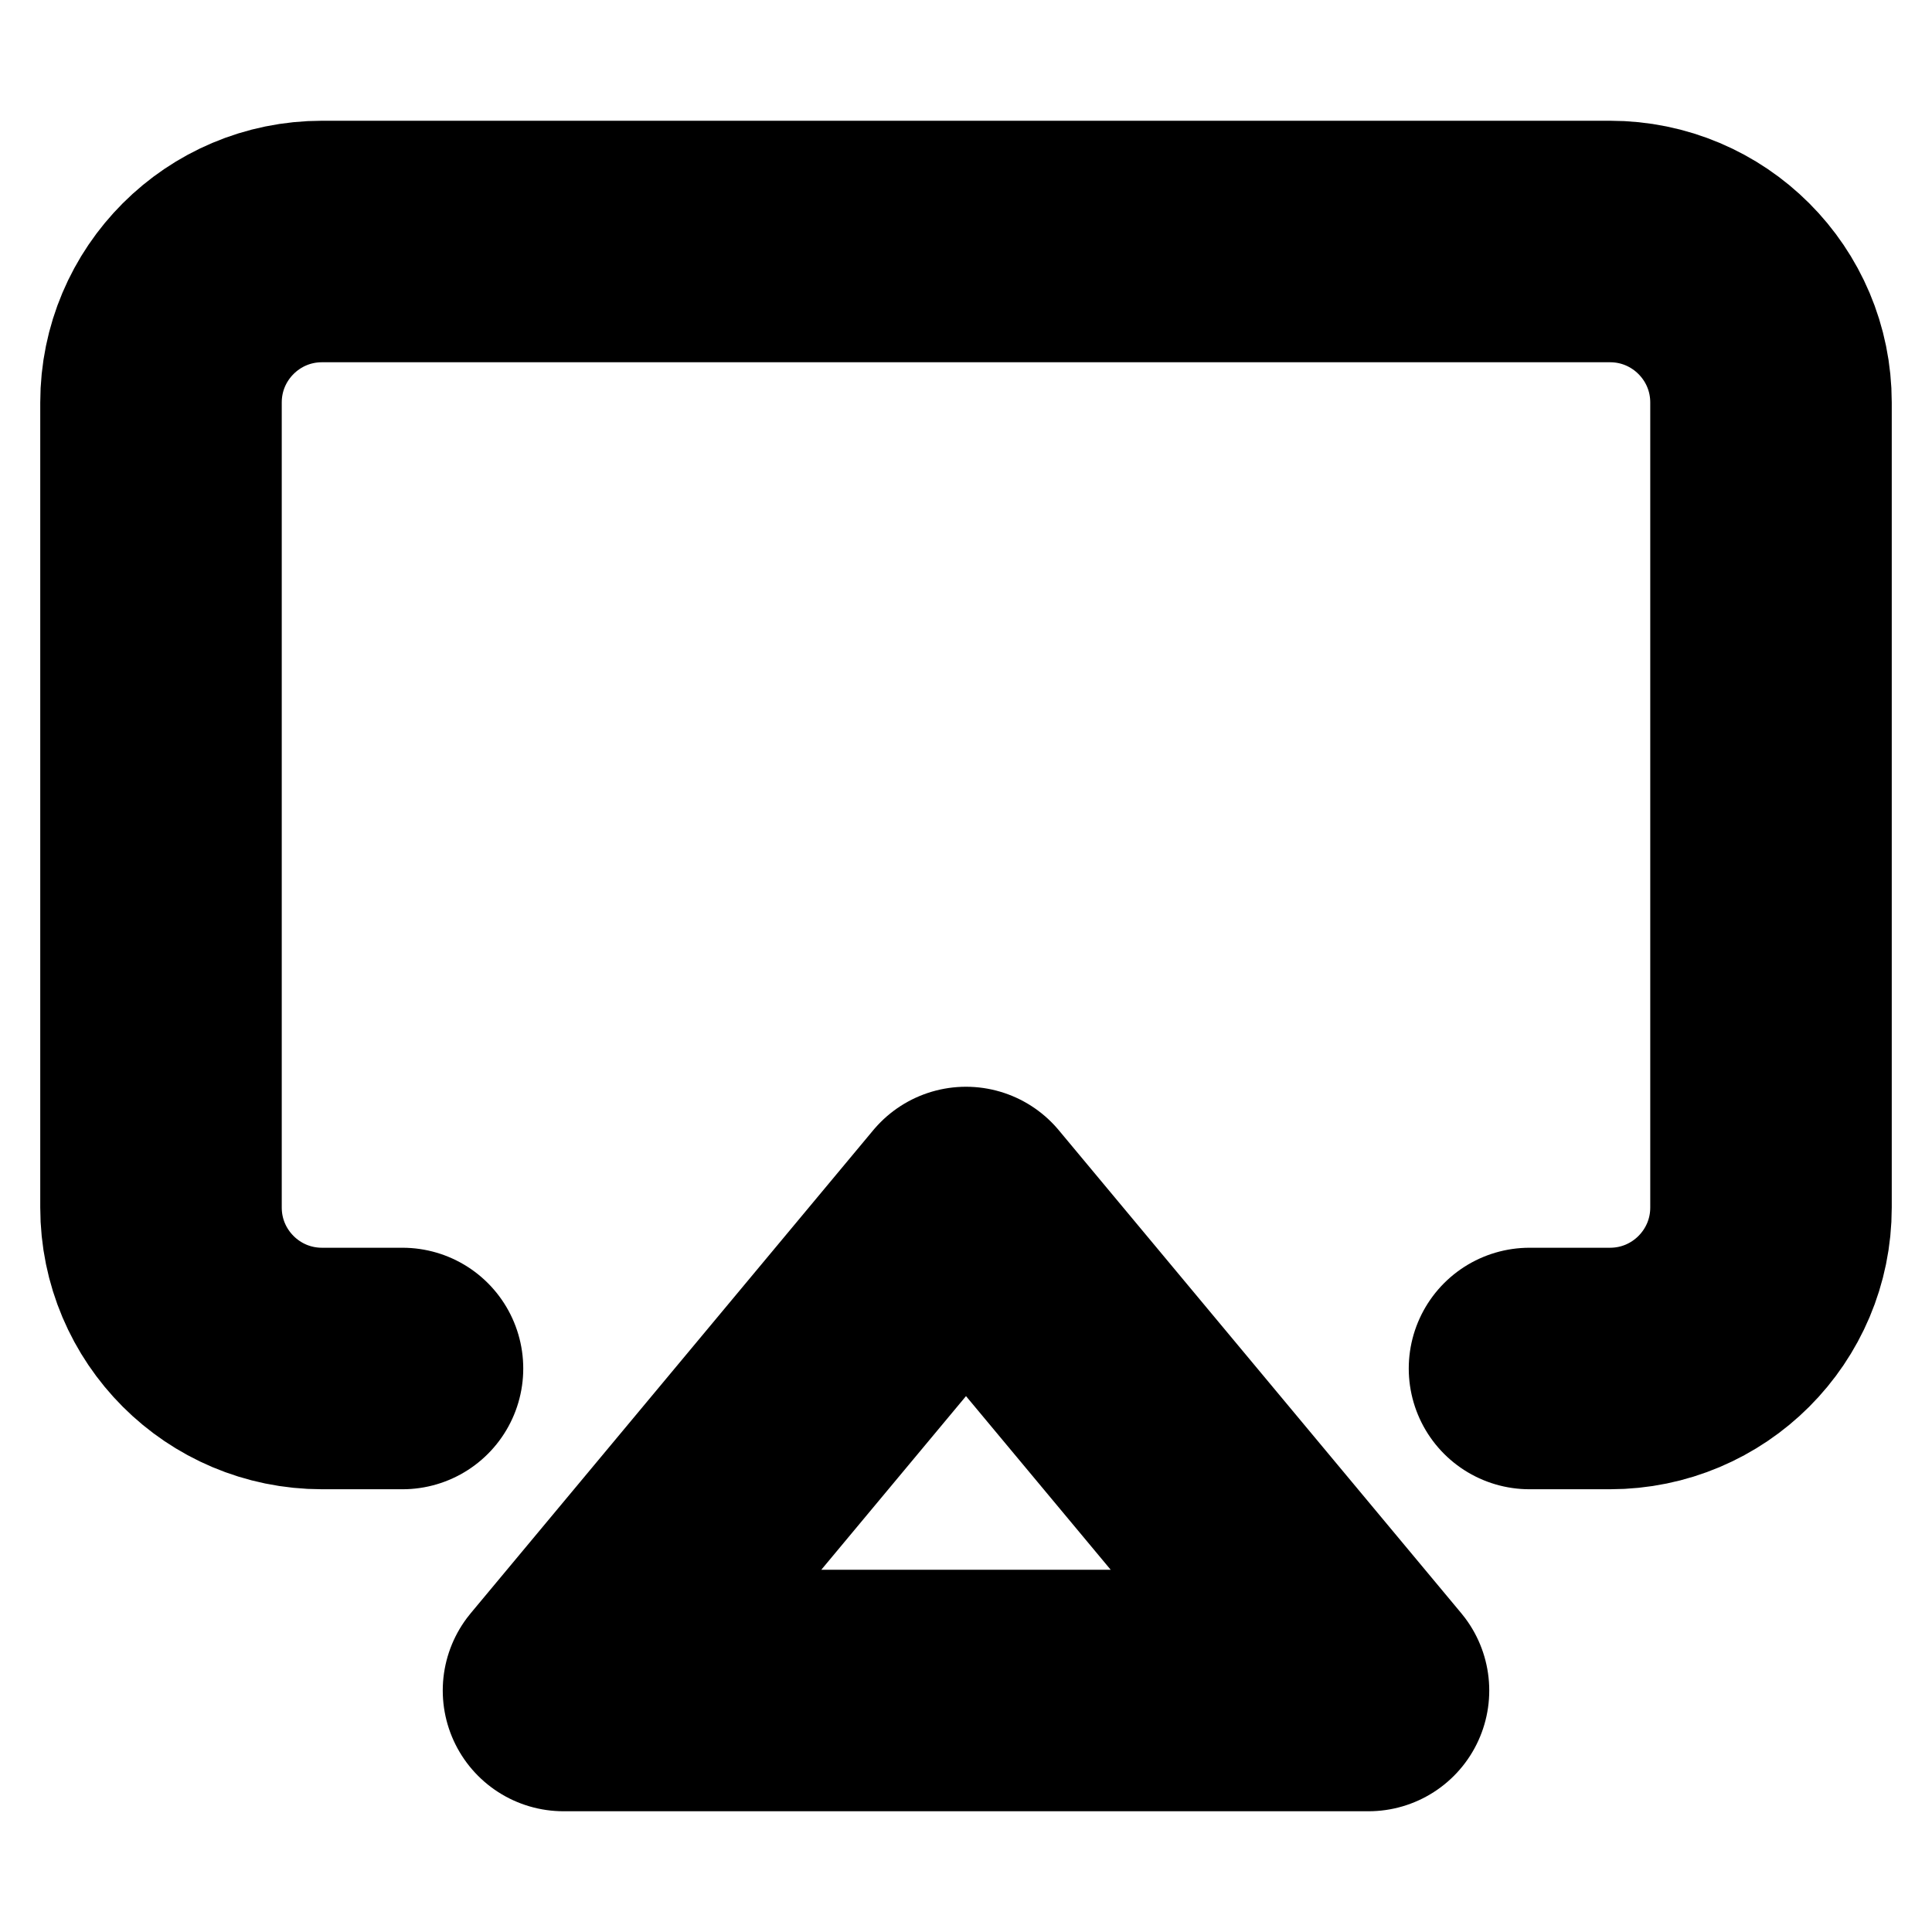
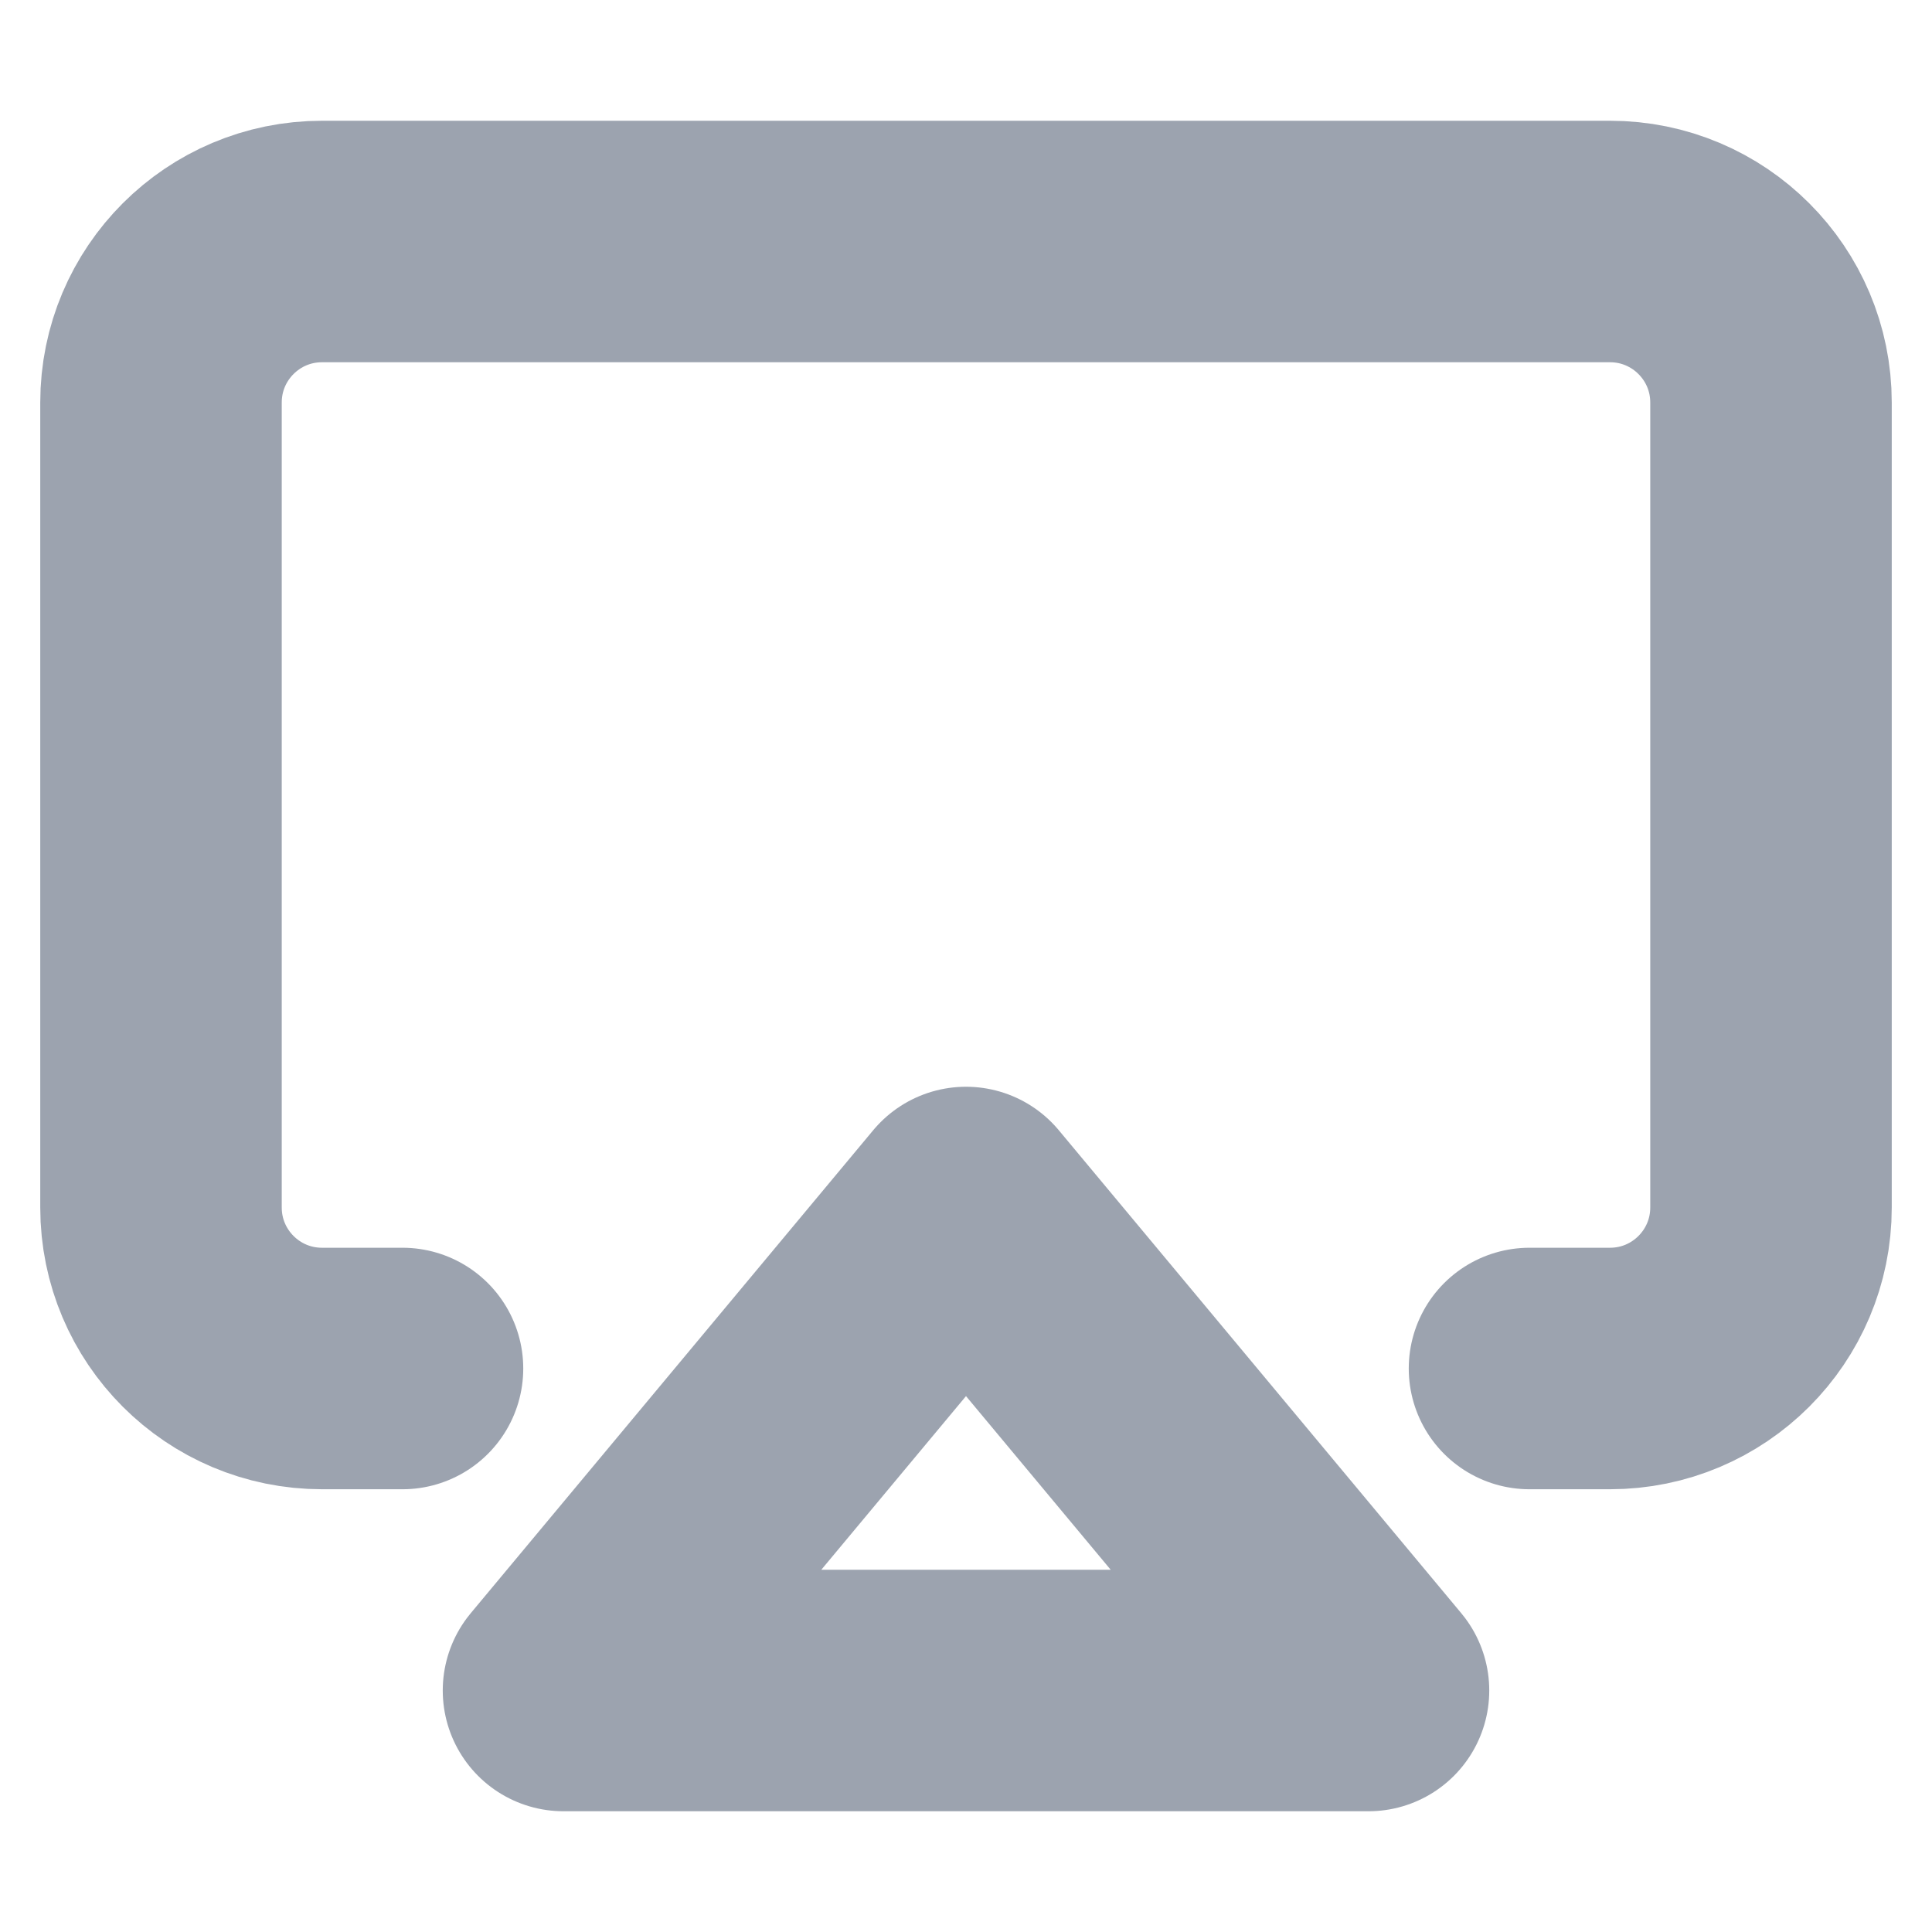
- <svg xmlns="http://www.w3.org/2000/svg" viewBox="0 0 24 24" fill="none" stroke="black" stroke-width="3" stroke-linecap="round" stroke-linejoin="round" class="feather feather-airplay" width="24" height="24">
+ <svg xmlns="http://www.w3.org/2000/svg" viewBox="0 0 24 24" fill="none" stroke="#9ca3af" stroke-width="3" stroke-linecap="round" stroke-linejoin="round" class="feather feather-airplay" width="24" height="24">
  <path d="M5 17H4a2 2 0 0 1-2-2V5a2 2 0 0 1 2-2h16a2 2 0 0 1 2 2v10a2 2 0 0 1-2 2h-1" />
  <polygon points="12 15 17 21 7 21 12 15" />
</svg>
